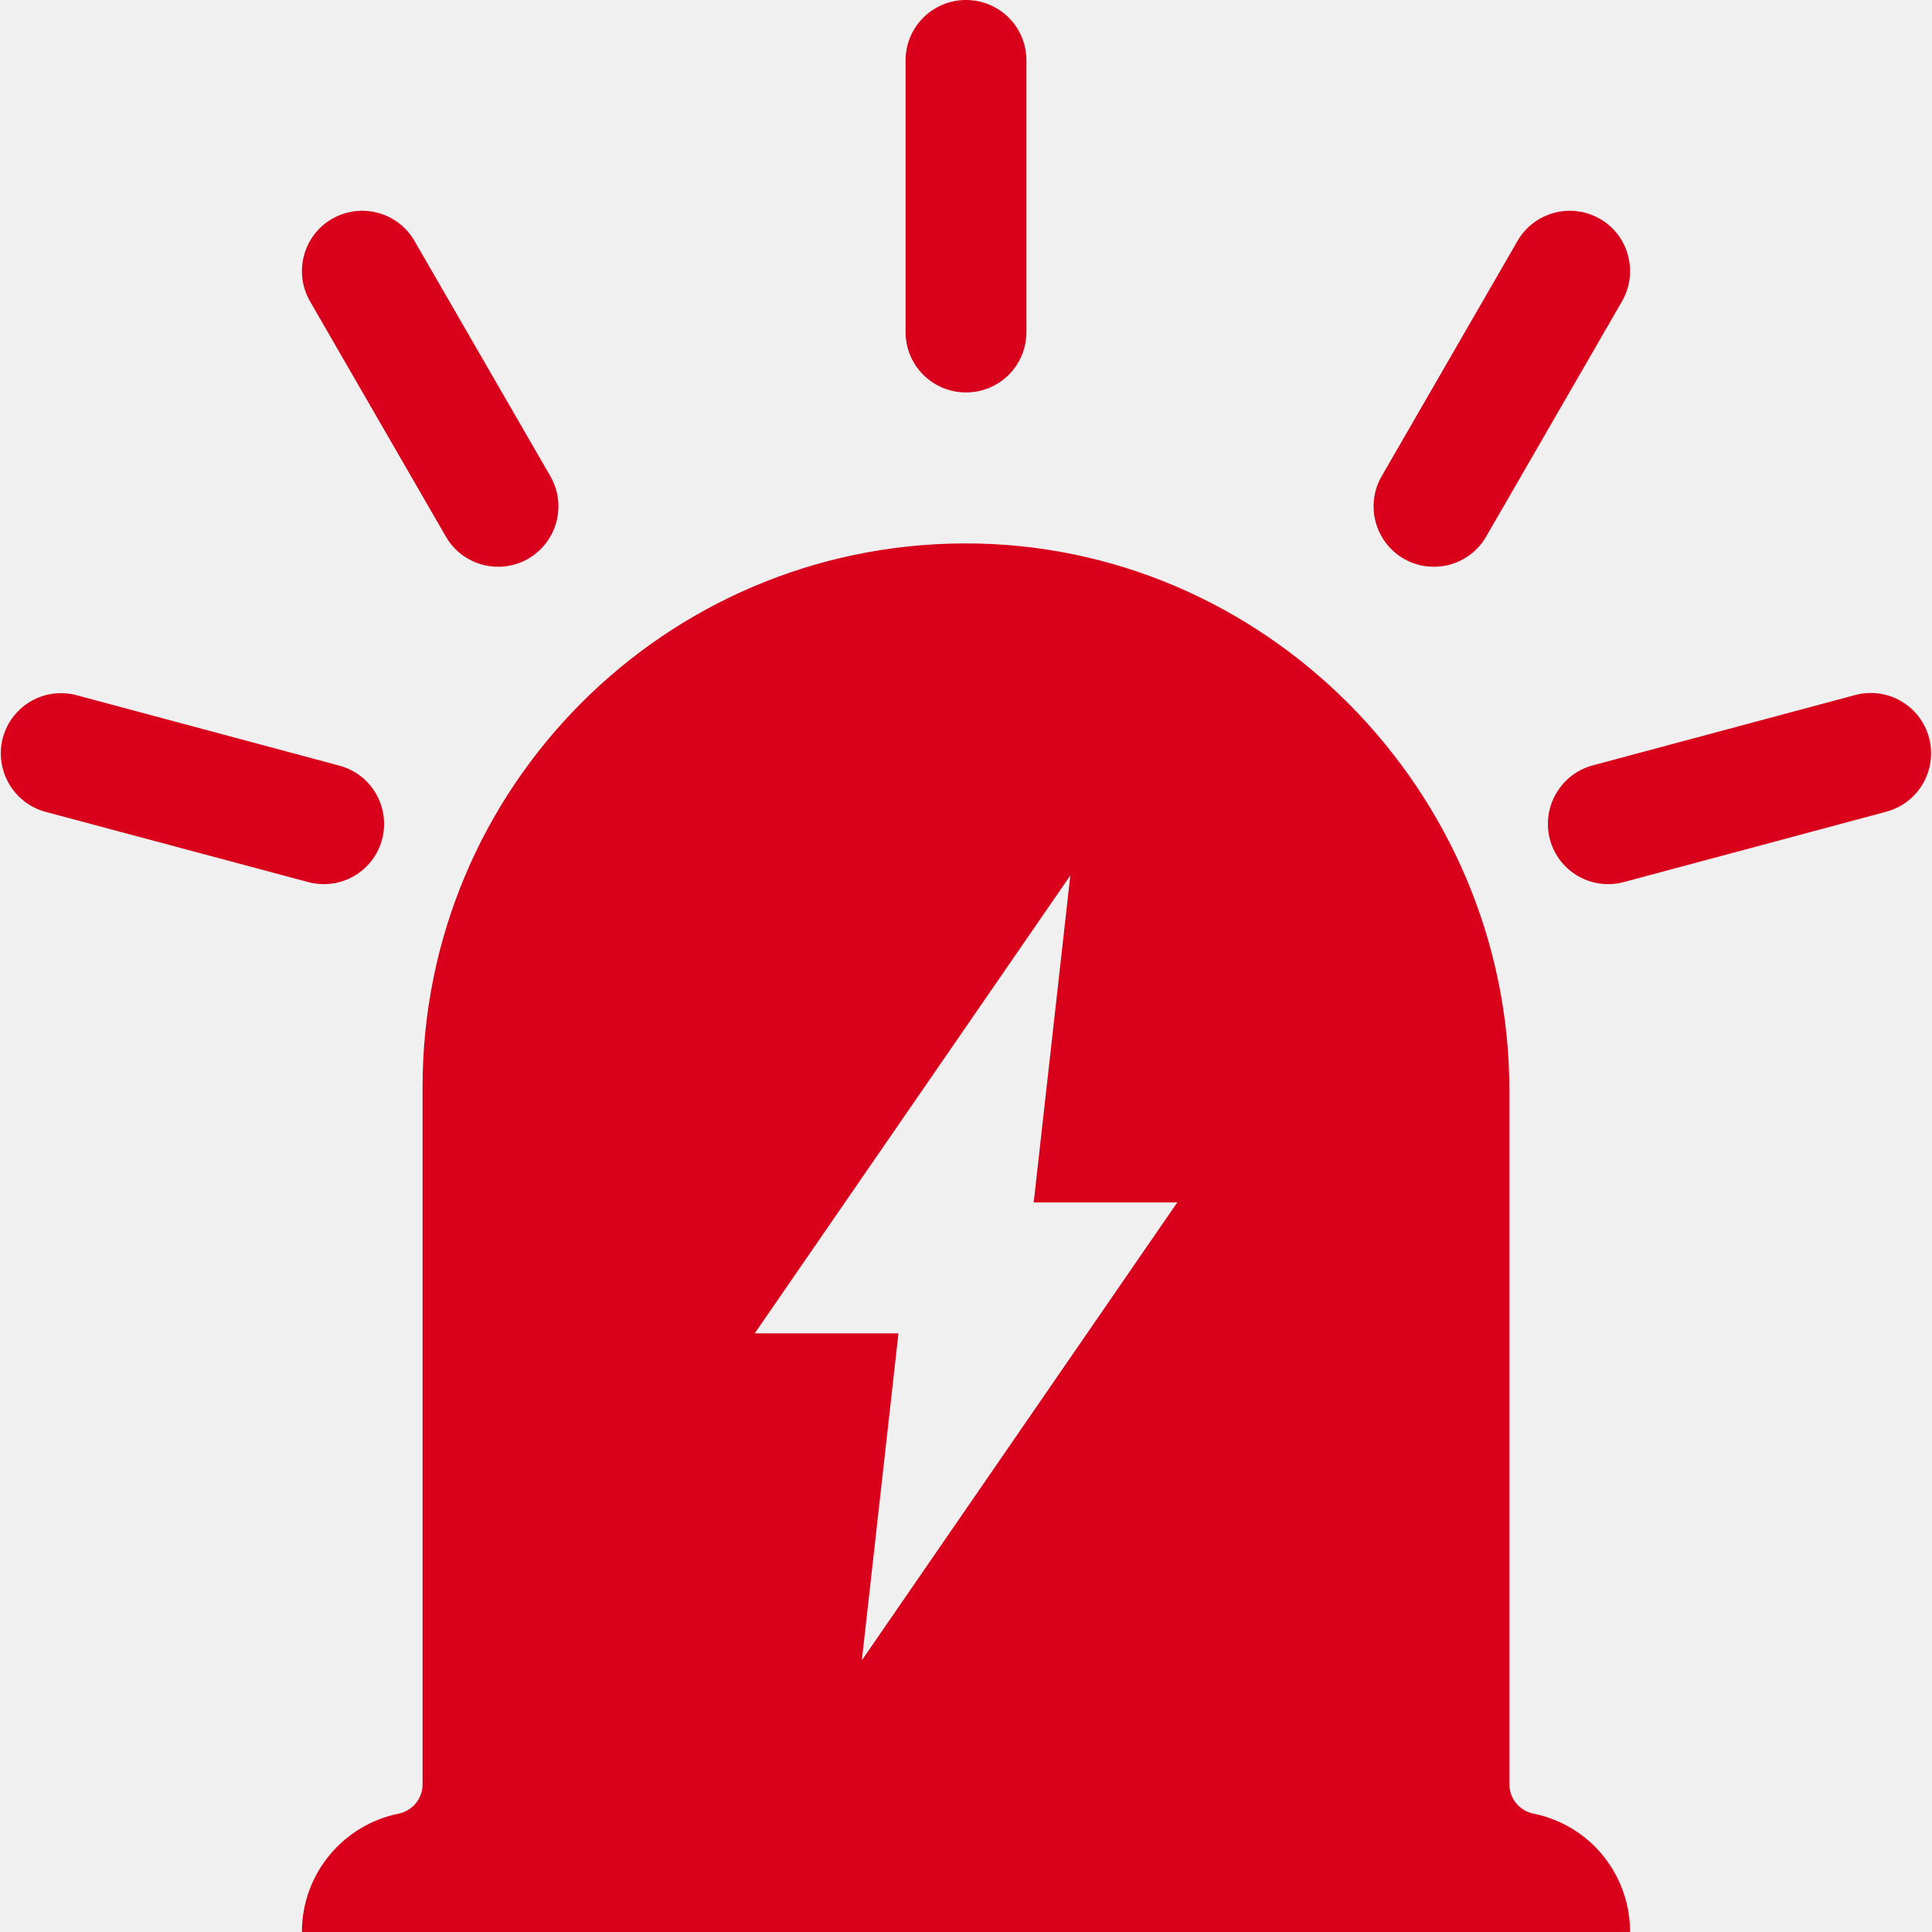
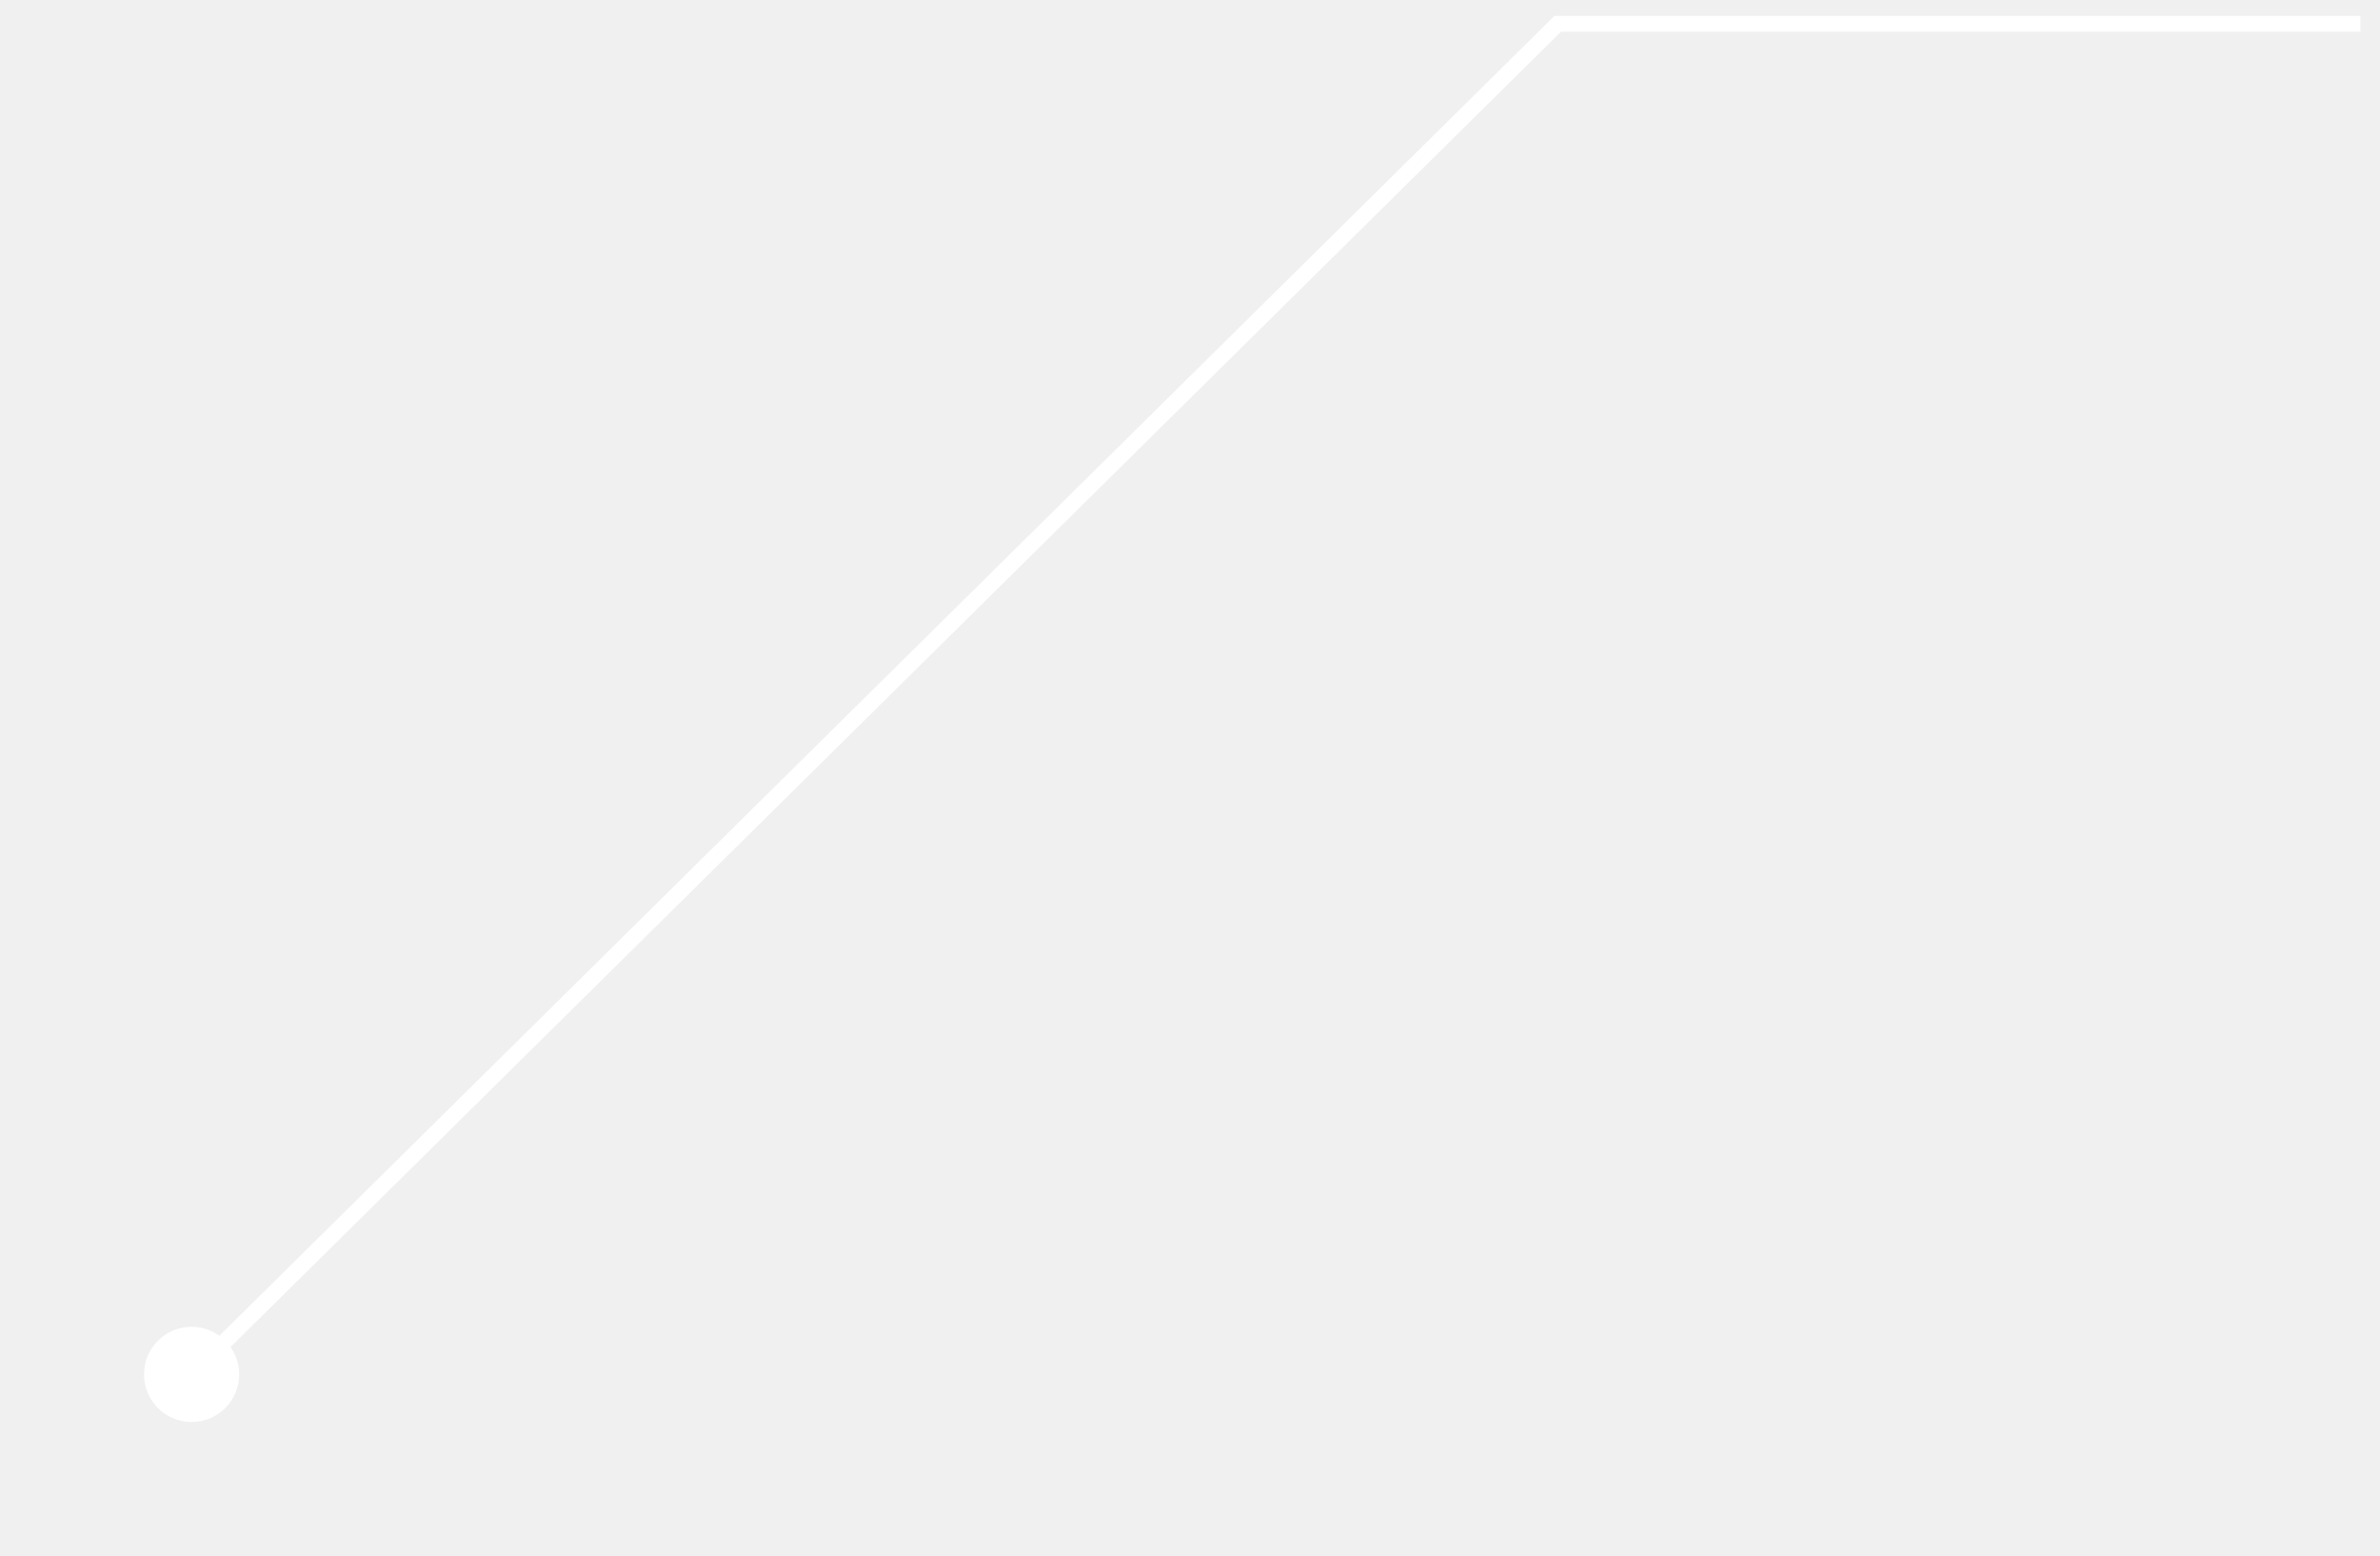
- <svg xmlns="http://www.w3.org/2000/svg" version="1.1" width="22px" height="22px">
-   <g transform="matrix(1 0 0 1 -678 -416 )">
-     <path d="M 18.562 22  C 18.562 21.62  18.408 21.276  18.161 21.027  C 17.974 20.84  17.733 20.707  17.465 20.653  C 17.304 20.621  17.188 20.483  17.188 20.32  L 17.188 12.422  C 17.188 9.006  14.392 6.175  10.976 6.188  C 7.571 6.2  4.812 8.965  4.812 12.375  L 4.812 20.32  C 4.812 20.483  4.696 20.621  4.535 20.653  C 3.908 20.782  3.438 21.336  3.438 22  L 18.562 22  Z M 8.594 15.183  L 12.188 9.969  L 11.771 13.692  L 13.406 13.692  L 9.814 18.906  L 10.231 15.183  L 8.594 15.183  Z M 11.688 3.781  C 11.688 4.162  11.38 4.469  11 4.469  C 10.62 4.469  10.312 4.162  10.312 3.781  L 10.312 0.688  C 10.312 0.307  10.62 0  11 0  C 11.38 0  11.688 0.307  11.688 0.688  L 11.688 3.781  Z M 6.267 5.423  C 6.456 5.751  6.344 6.17  6.016 6.362  C 5.687 6.551  5.266 6.439  5.077 6.11  L 3.53 3.431  C 3.341 3.102  3.453 2.681  3.781 2.492  C 4.11 2.303  4.531 2.415  4.72 2.744  L 6.267 5.423  Z M 15.733 5.423  C 15.544 5.751  15.656 6.17  15.984 6.362  C 16.313 6.551  16.734 6.439  16.923 6.11  L 18.47 3.431  C 18.659 3.102  18.547 2.681  18.219 2.492  C 17.89 2.303  17.469 2.415  17.28 2.744  L 15.733 5.423  Z M 3.863 8.718  C 4.23 8.815  4.447 9.191  4.351 9.558  C 4.252 9.926  3.876 10.143  3.508 10.044  L 0.52 9.245  C 0.153 9.146  -0.064 8.77  0.032 8.403  C 0.131 8.035  0.507 7.818  0.874 7.917  L 3.863 8.718  Z M 18.135 8.716  C 17.77 8.815  17.553 9.191  17.649 9.558  C 17.748 9.926  18.124 10.143  18.492 10.044  L 21.48 9.243  C 21.847 9.144  22.064 8.768  21.966 8.4  C 21.867 8.033  21.491 7.816  21.123 7.915  L 18.135 8.716  Z " fill-rule="nonzero" fill="#d9001b" stroke="none" transform="matrix(1 0 0 1 678 416 )" />
+ <svg xmlns="http://www.w3.org/2000/svg" version="1.1" width="150px" height="98px">
+   <g transform="matrix(1 0 0 1 -523 -348 )">
+     <path d="M 139.765 1.5  L 89.176 1.5  L 1.652 88.003  " stroke-width="1" stroke="#ffffff" fill="none" transform="matrix(1 0 0 1 532 348 )" />
+     <path d="M 3.075 83.597  C 1.418 83.597  0.075 84.94  0.075 86.597  C 0.075 88.254  1.418 89.597  3.075 89.597  C 4.732 89.597  6.075 88.254  6.075 86.597  C 6.075 84.94  4.732 83.597  3.075 83.597  Z " fill-rule="nonzero" fill="#ffffff" stroke="none" transform="matrix(1 0 0 1 532 348 )" />
  </g>
</svg>
